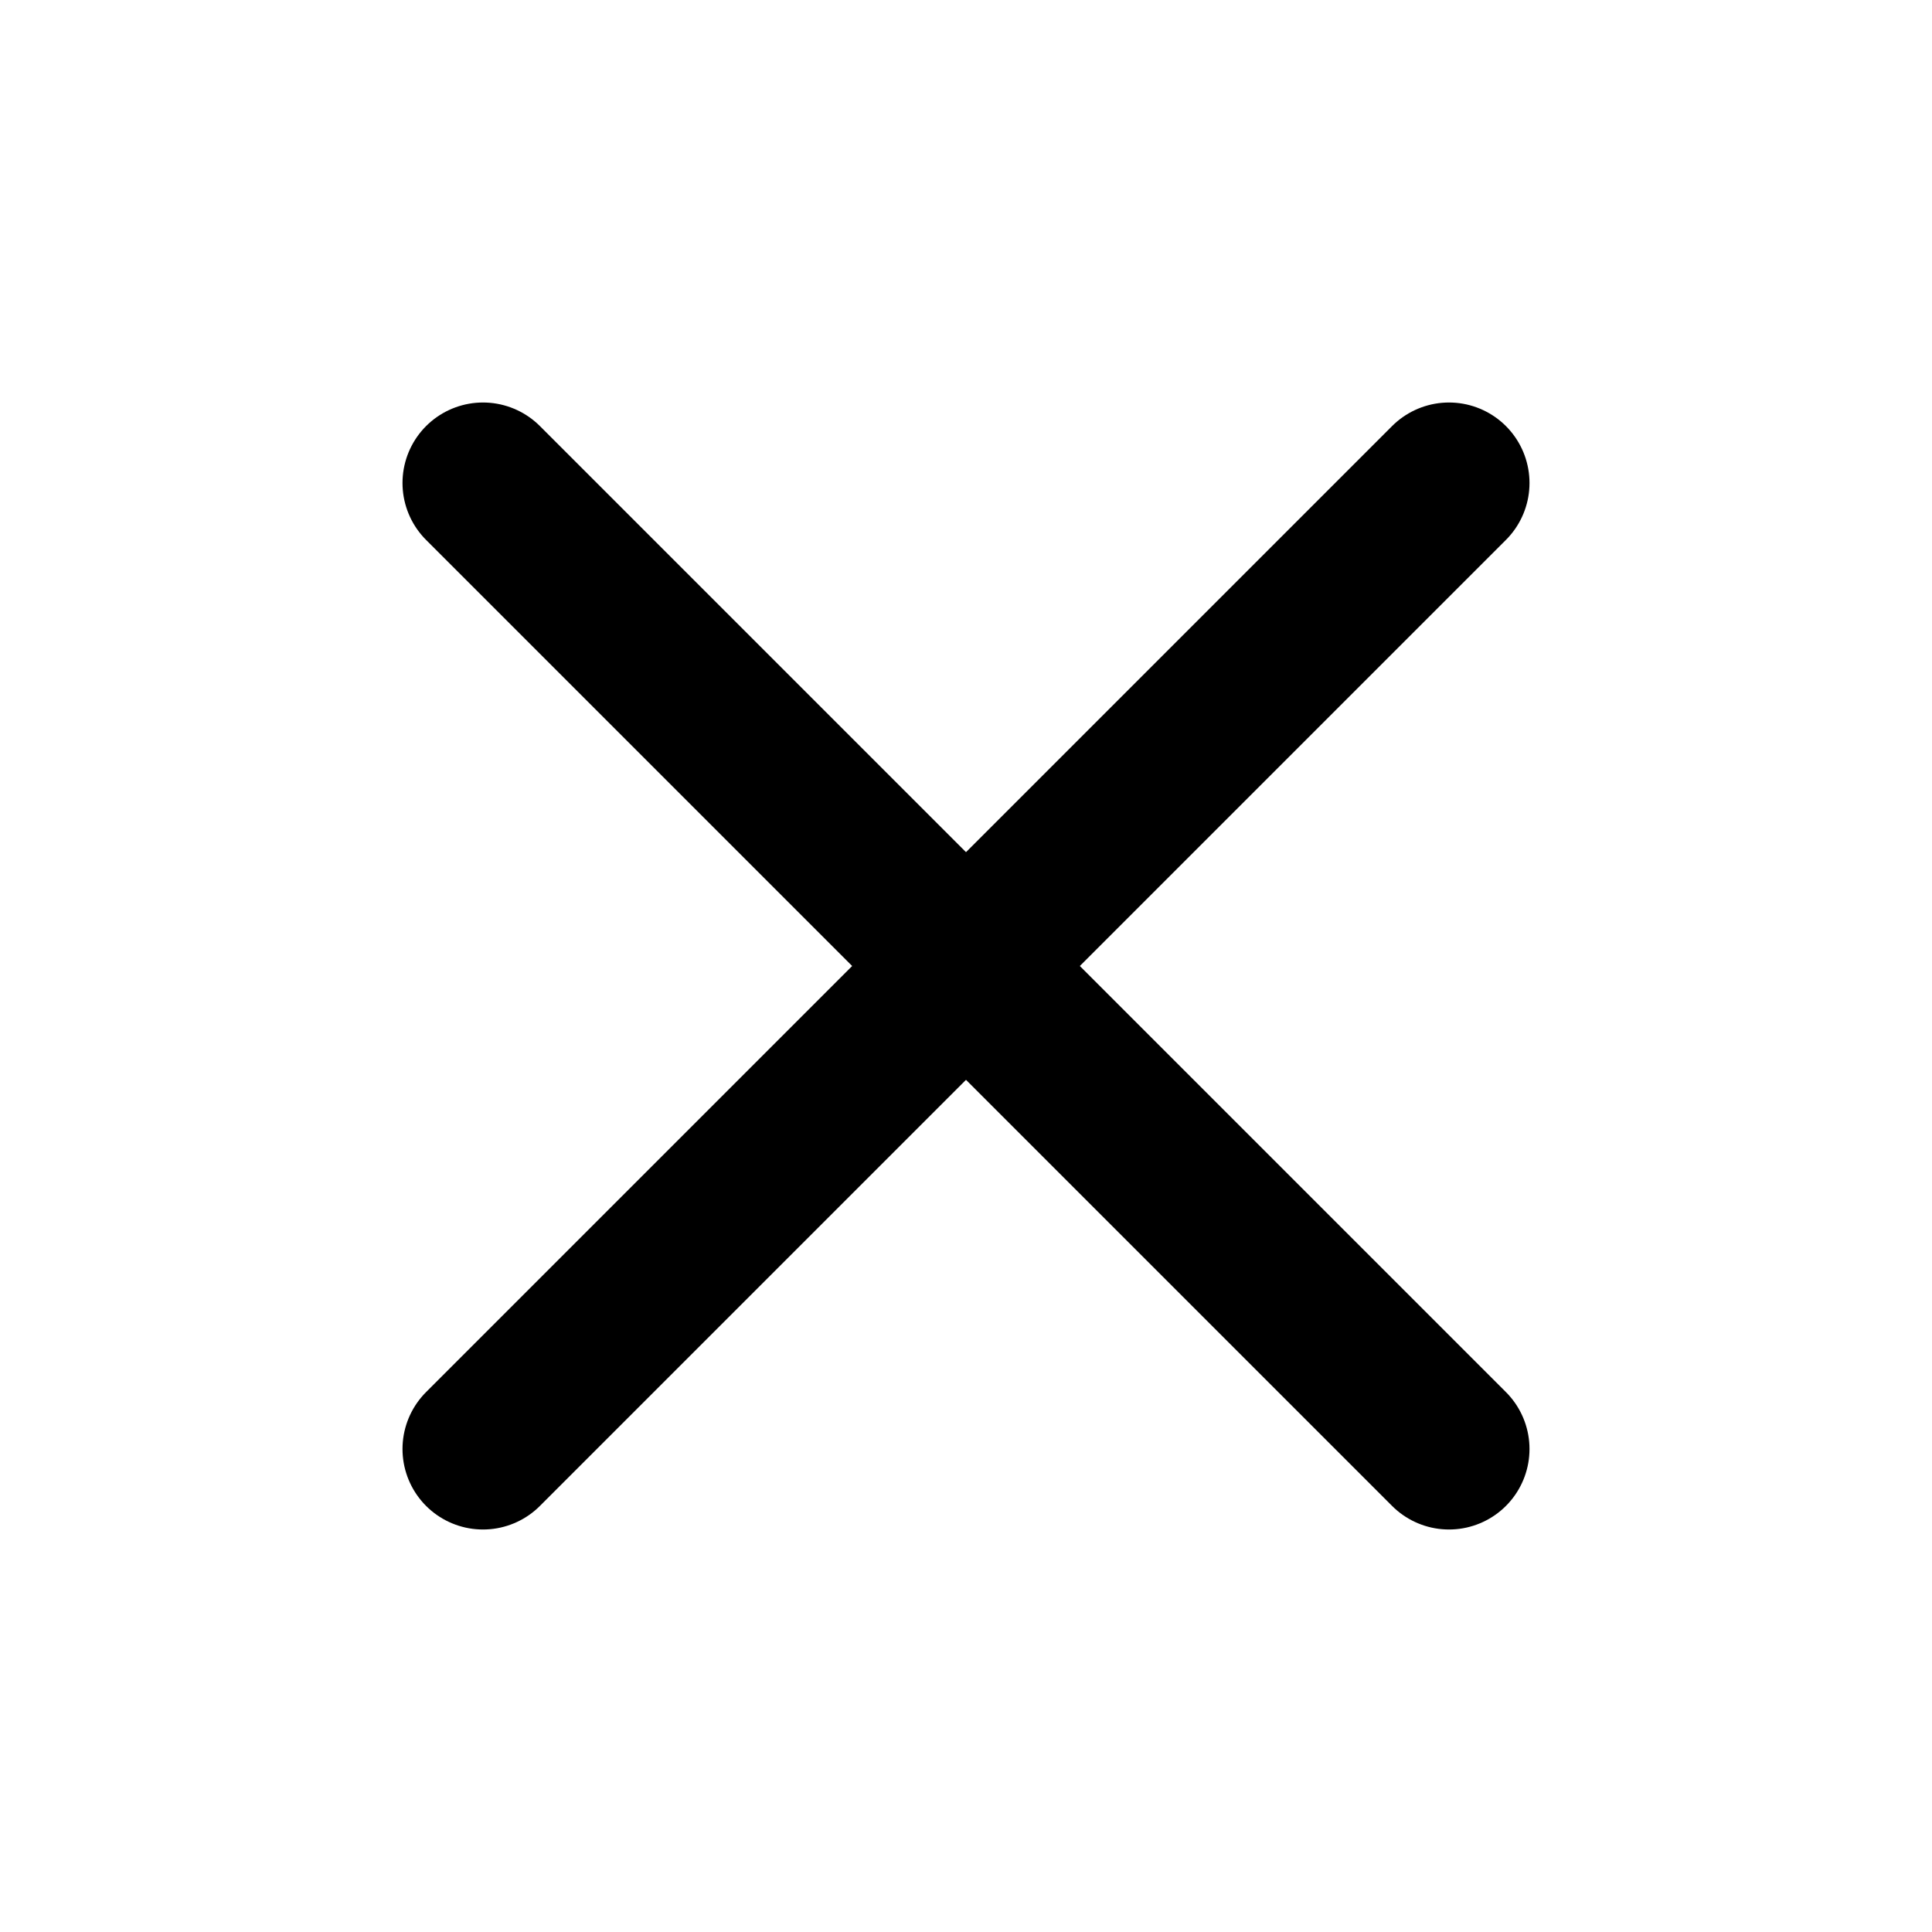
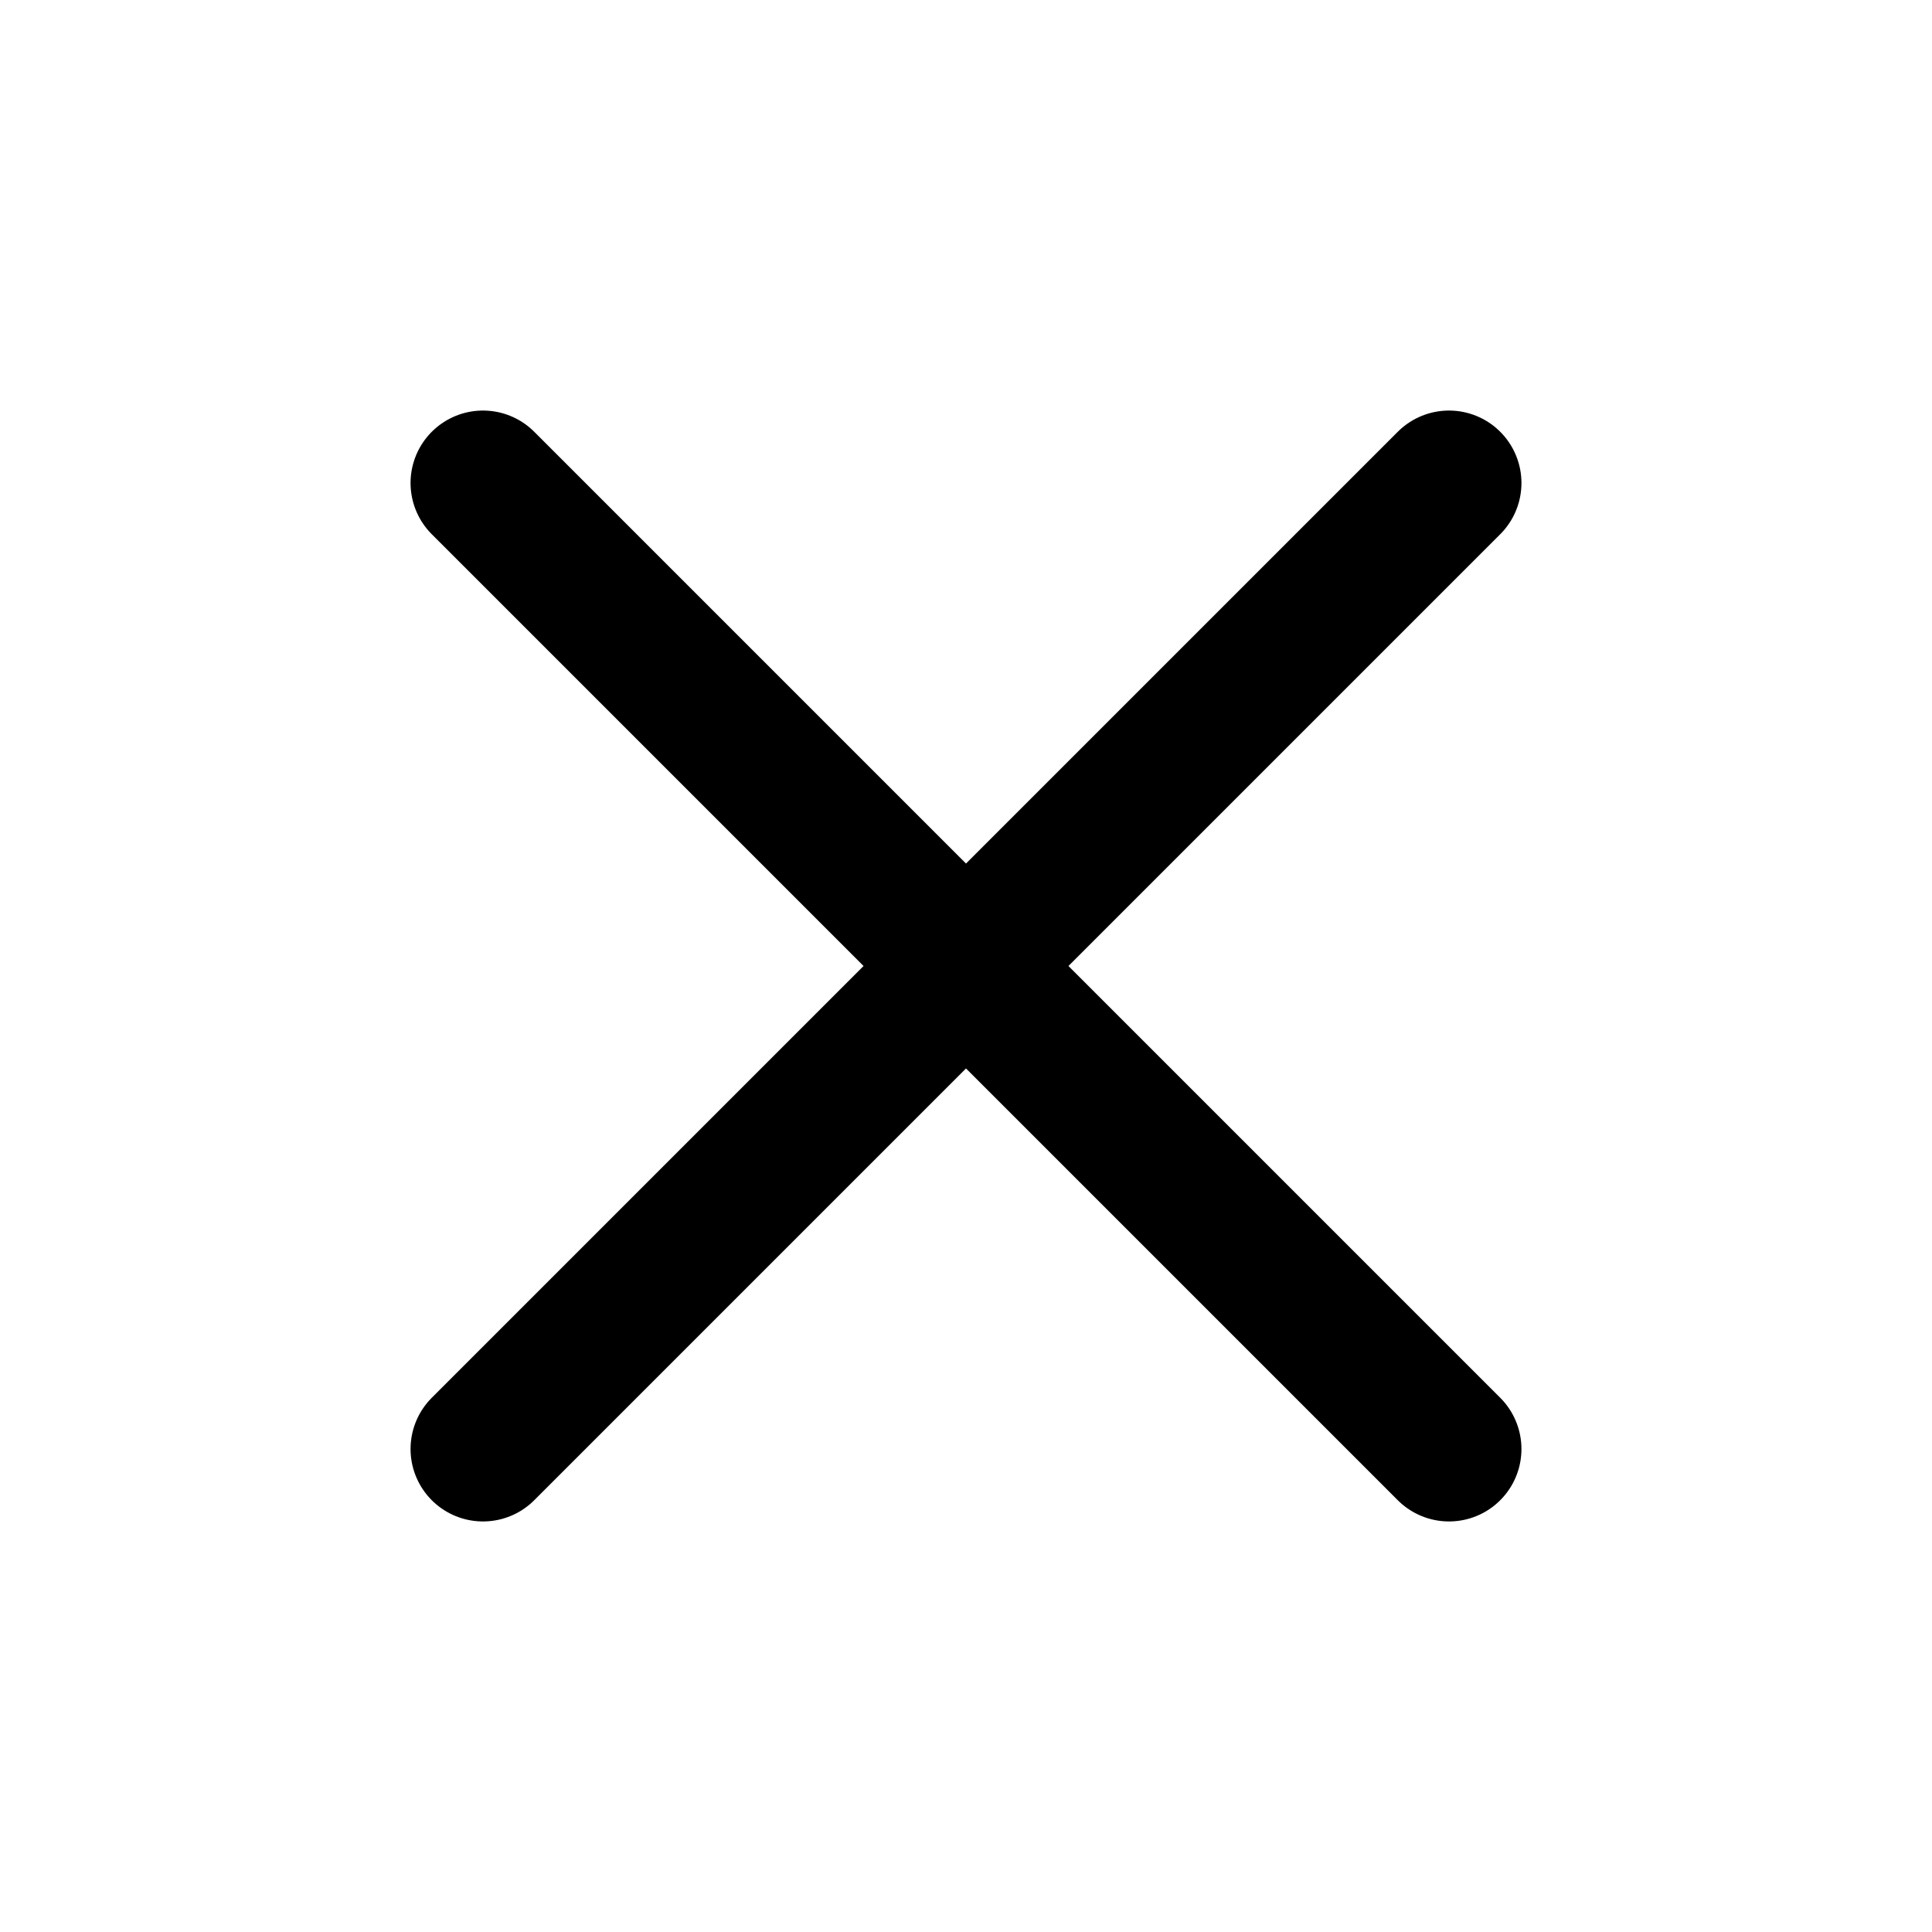
<svg xmlns="http://www.w3.org/2000/svg" viewBox="0 0 24 24" fill="none">
-   <path d="M6 6L18 18" stroke="currentColor" stroke-width="2" stroke-linecap="round" />
-   <path d="M6 18L18 6" stroke="currentColor" stroke-width="2" stroke-linecap="round" />
+   <path d="M6 6L18 18M6 18L18 6" stroke="currentColor" stroke-width="1.8" stroke-linecap="round" stroke-linejoin="round" />
</svg>
